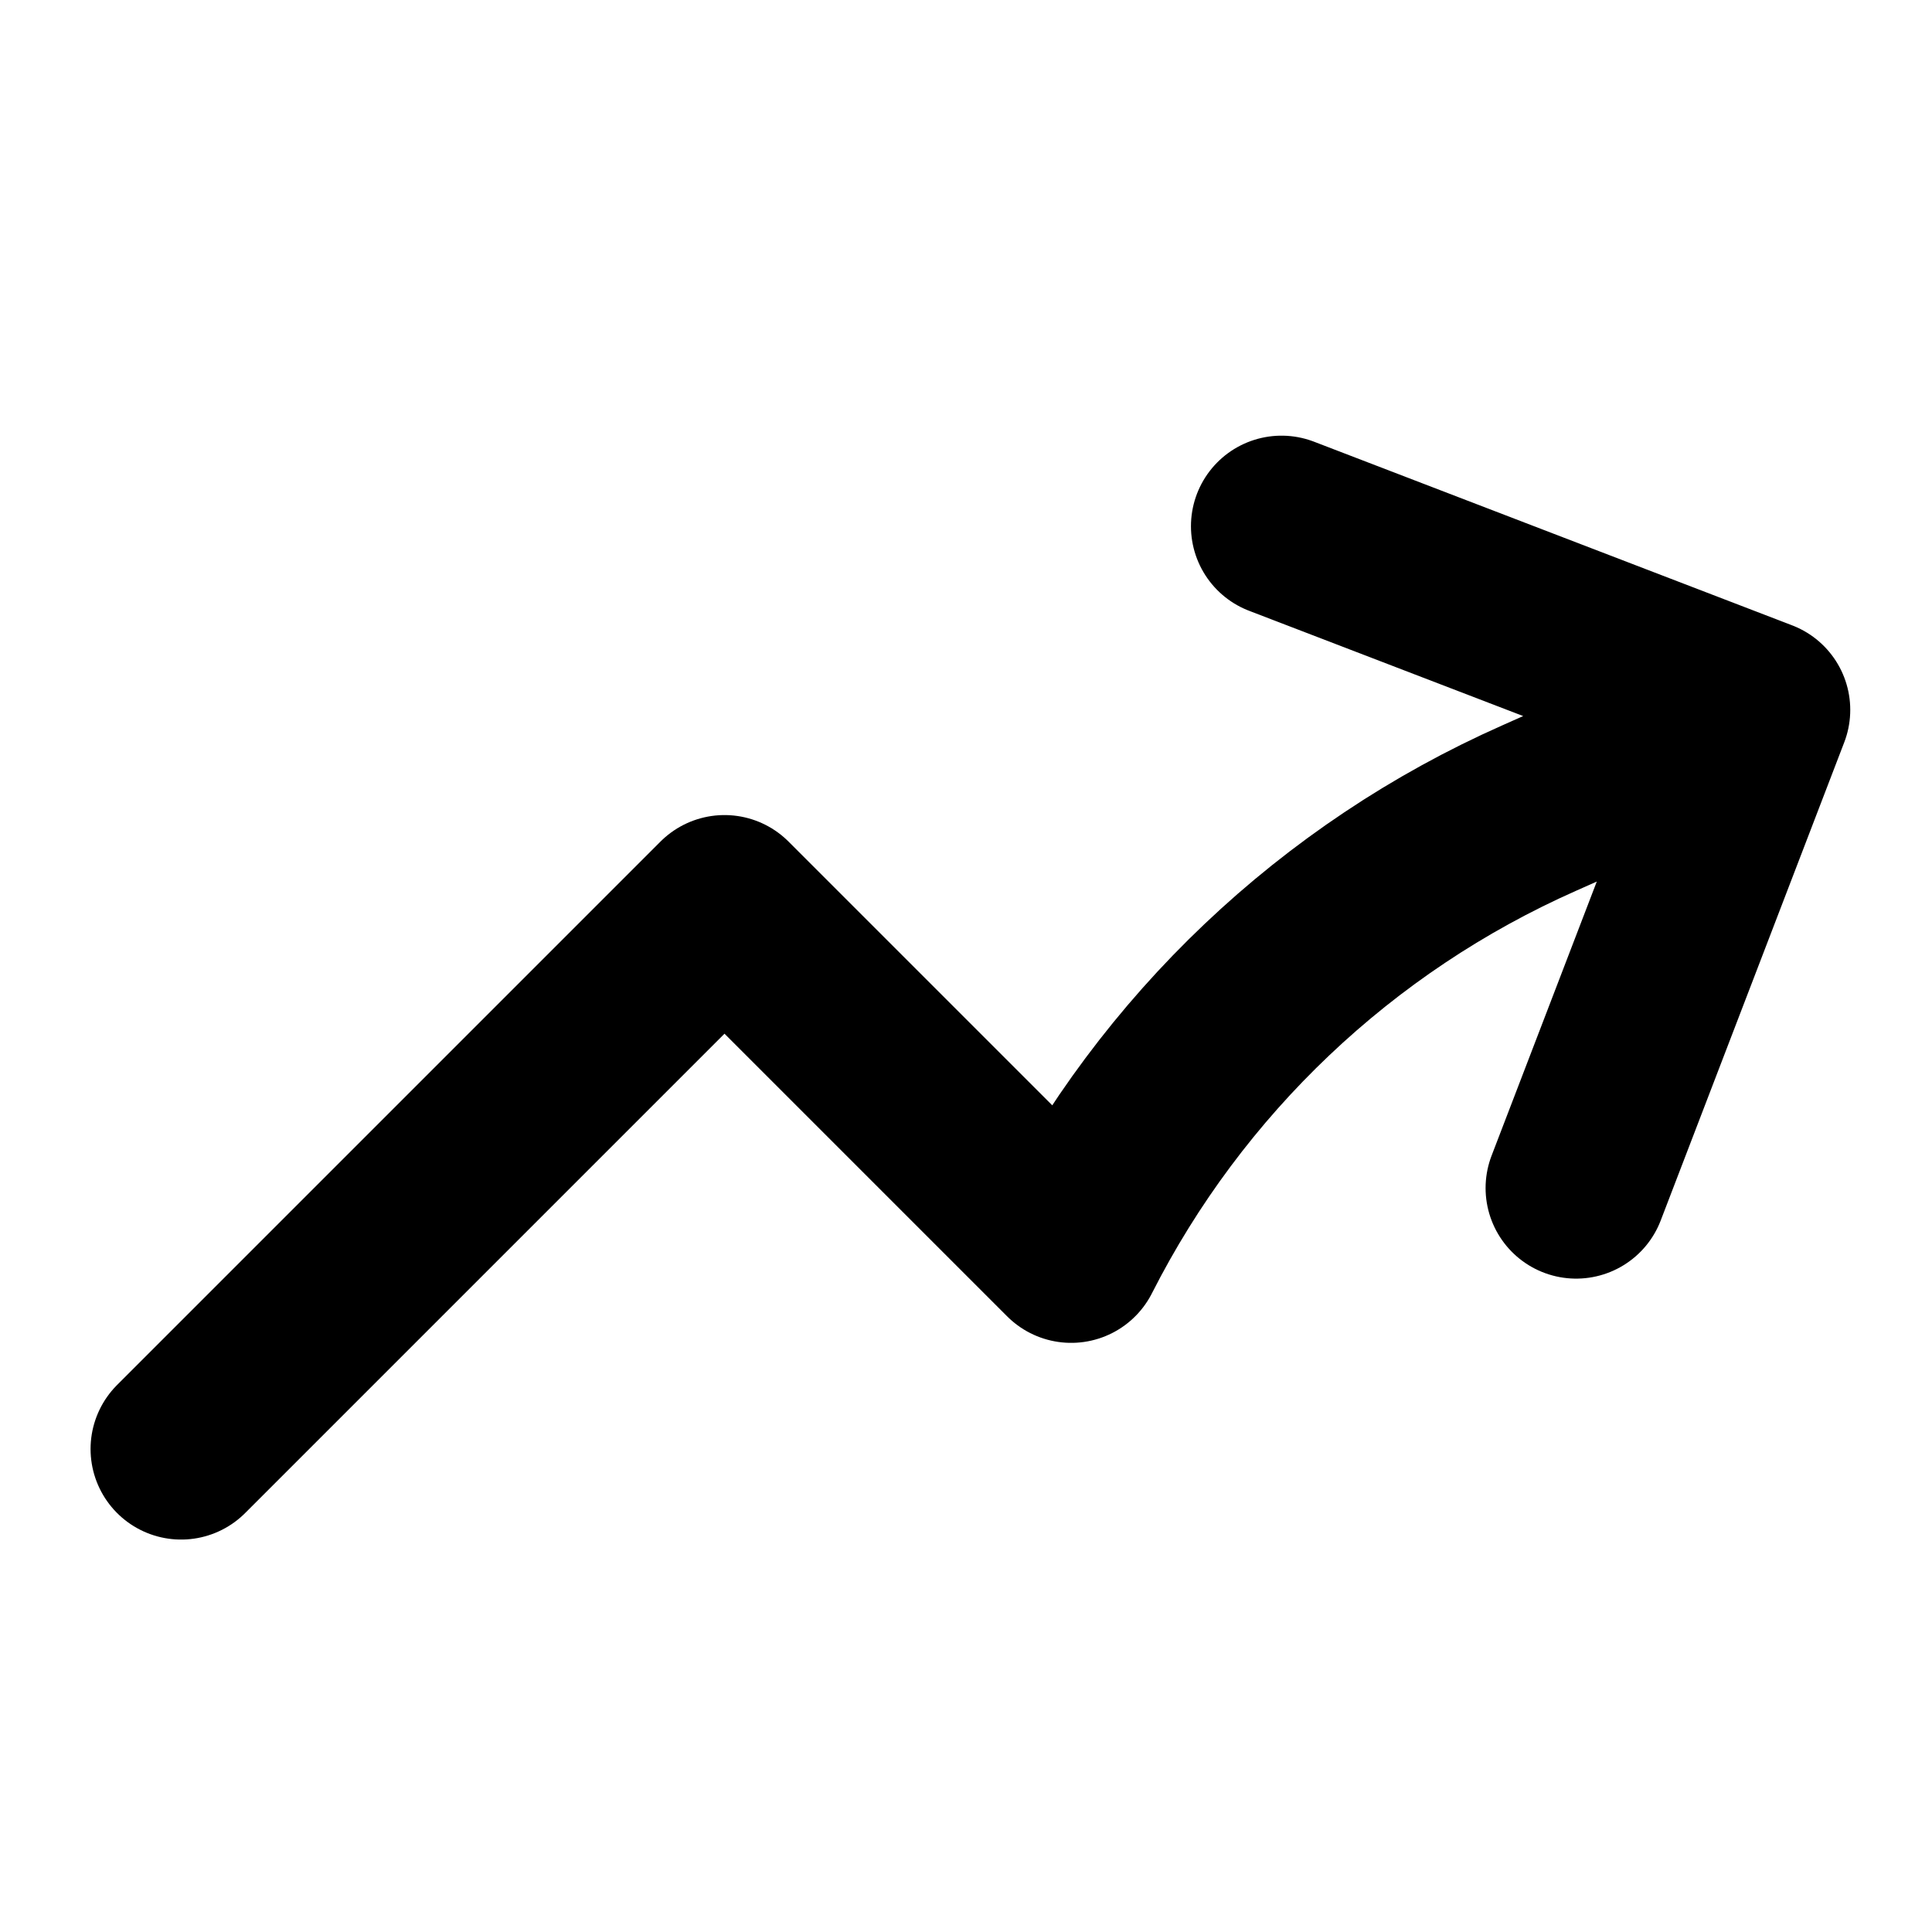
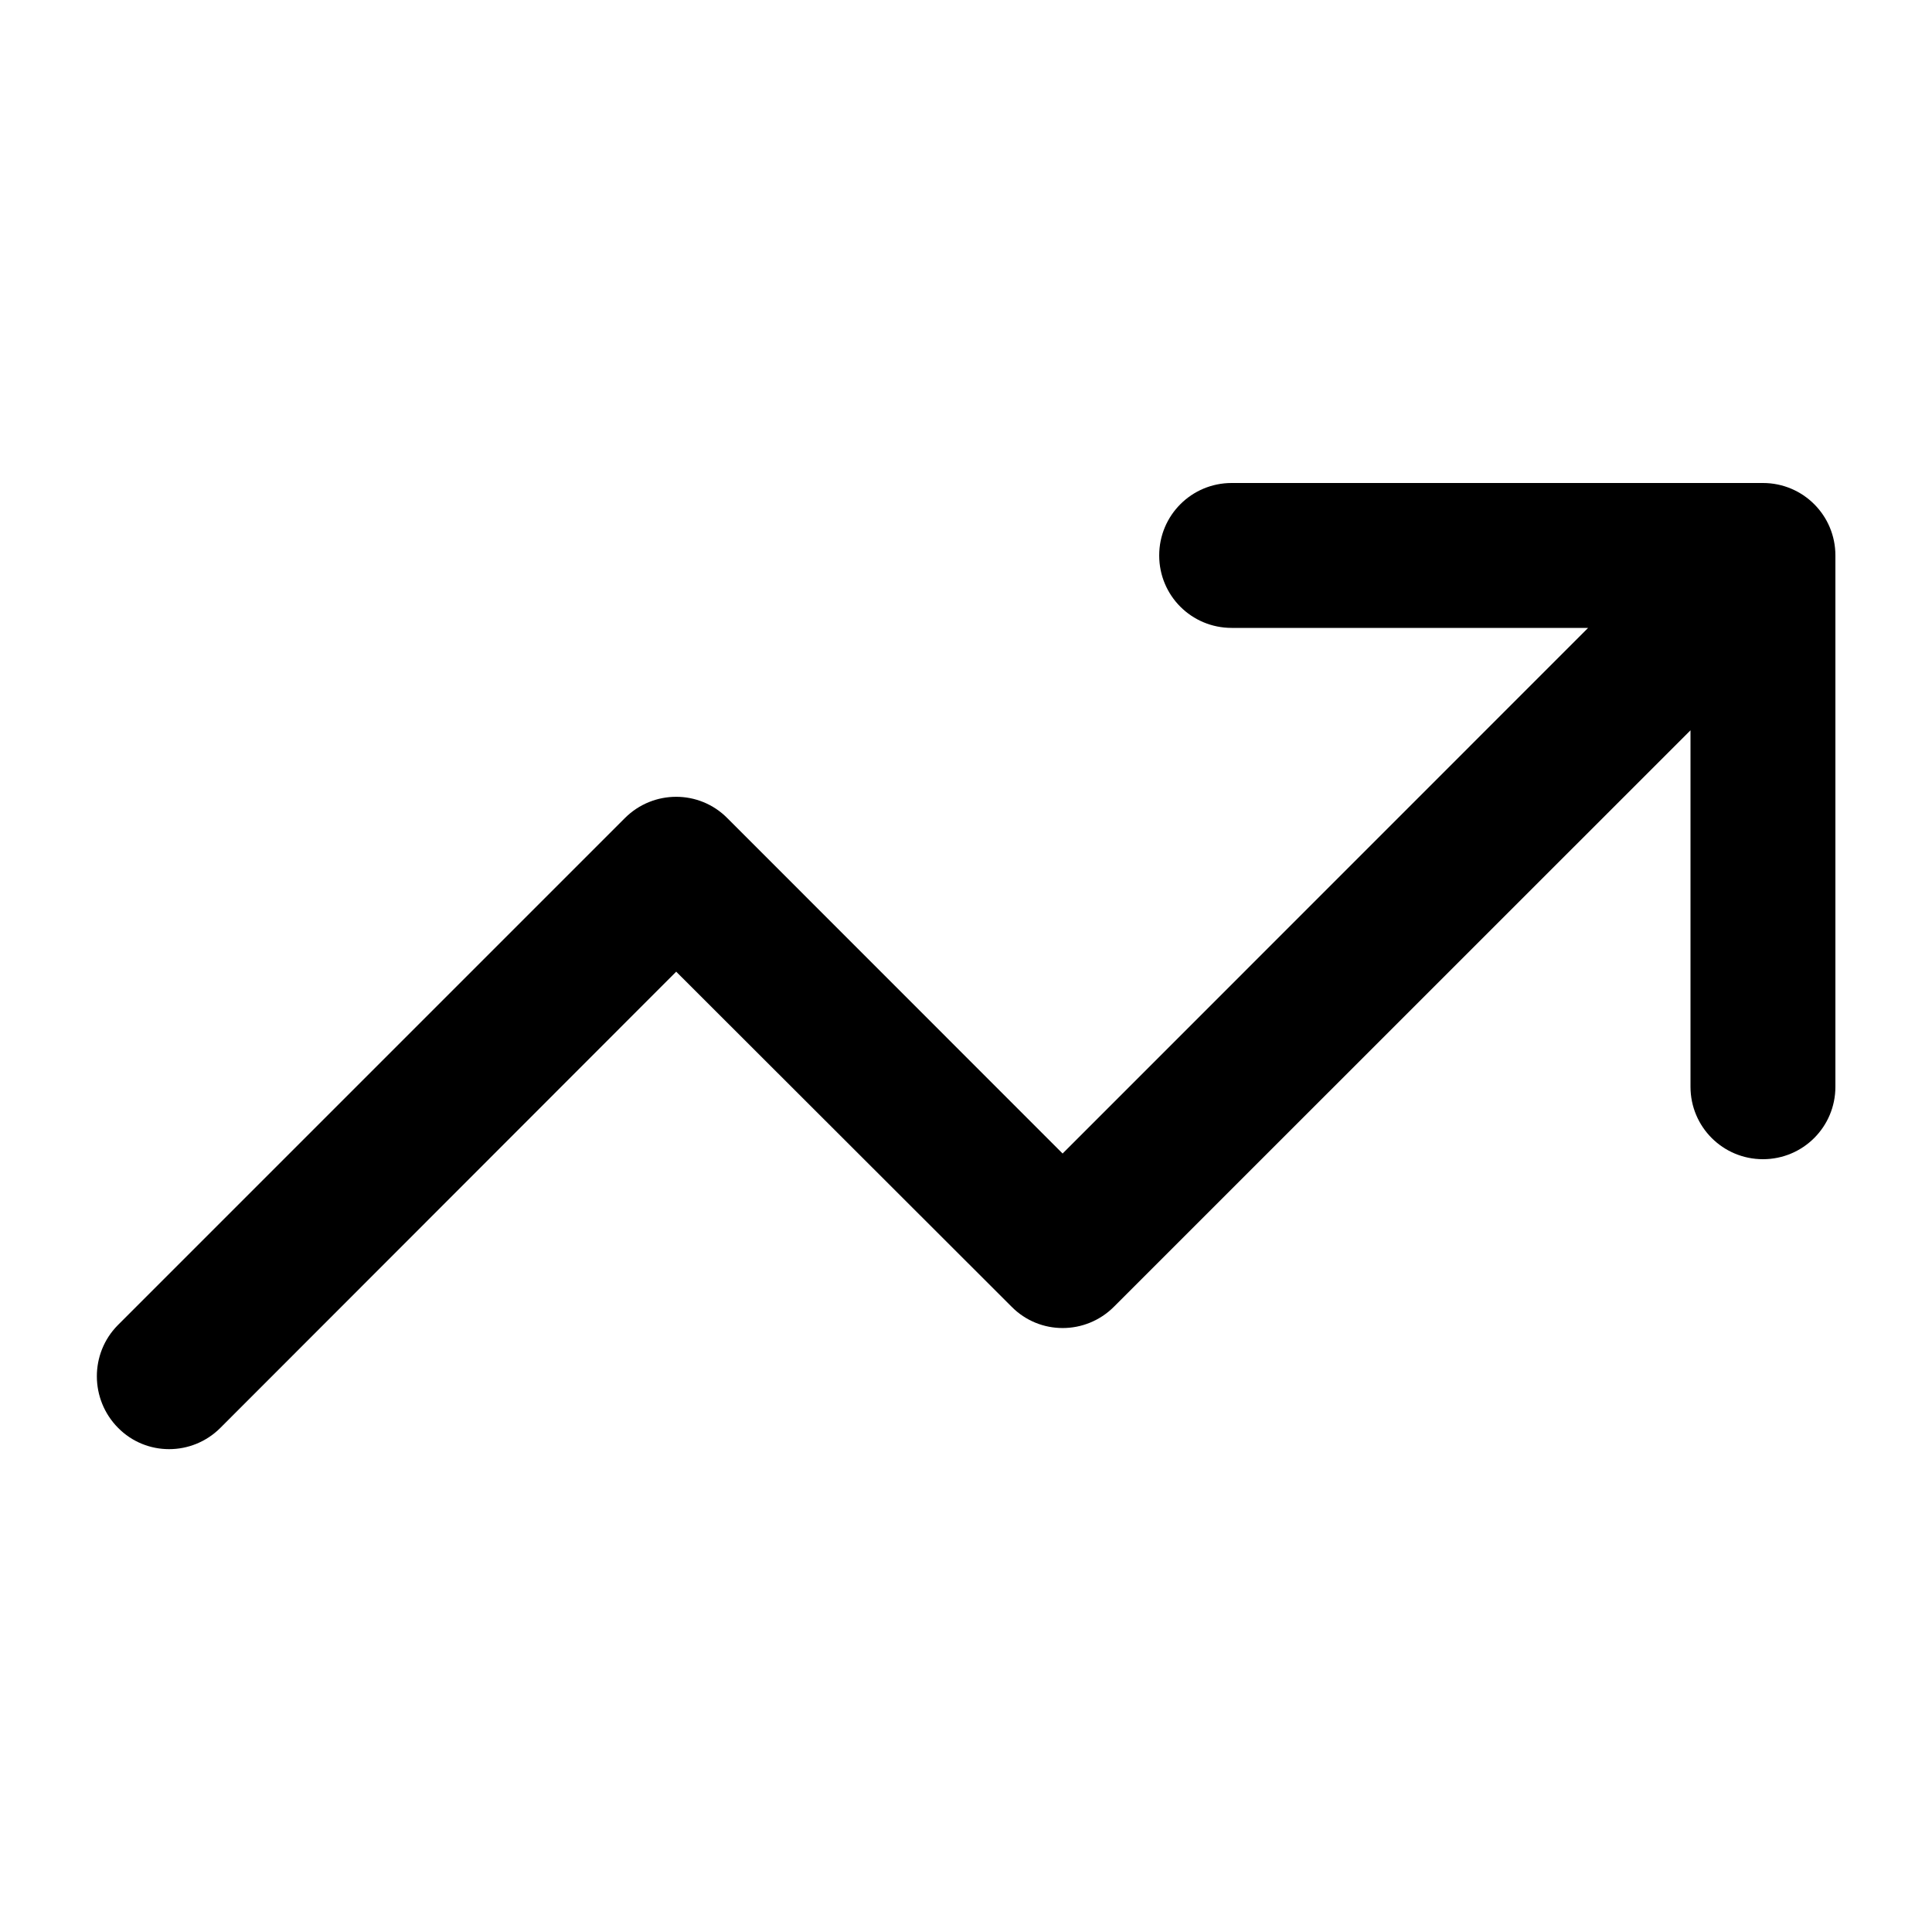
<svg xmlns="http://www.w3.org/2000/svg" viewBox="0 0 16 16" fill="none">
-   <path d="M1.5 12L6 7.5L8.871 10.371C9.701 8.735 11.07 7.435 12.747 6.692L14.573 5.879M14.573 5.879L10.613 4.358M14.573 5.879L13.053 9.839" stroke="currentColor" stroke-width="1.5" stroke-linecap="round" stroke-linejoin="round" />
+   <path d="M9.6 4.6C9.6 4.268 9.868 4 10.2 4H14.6C14.932 4 15.2 4.268 15.2 4.6V9C15.2 9.332 14.932 9.6 14.6 9.6C14.268 9.6 14 9.332 14 9V6.048L9.225 10.822C8.99 11.057 8.61 11.057 8.378 10.822L5.6 8.047L1.825 11.825C1.59 12.06 1.21 12.06 0.978 11.825C0.745 11.59 0.743 11.21 0.975 10.975L5.175 6.775C5.41 6.54 5.79 6.54 6.023 6.775L8.8 9.553L13.152 5.2H10.2C9.868 5.2 9.6 4.933 9.6 4.6Z" fill="currentColor" />
</svg>
